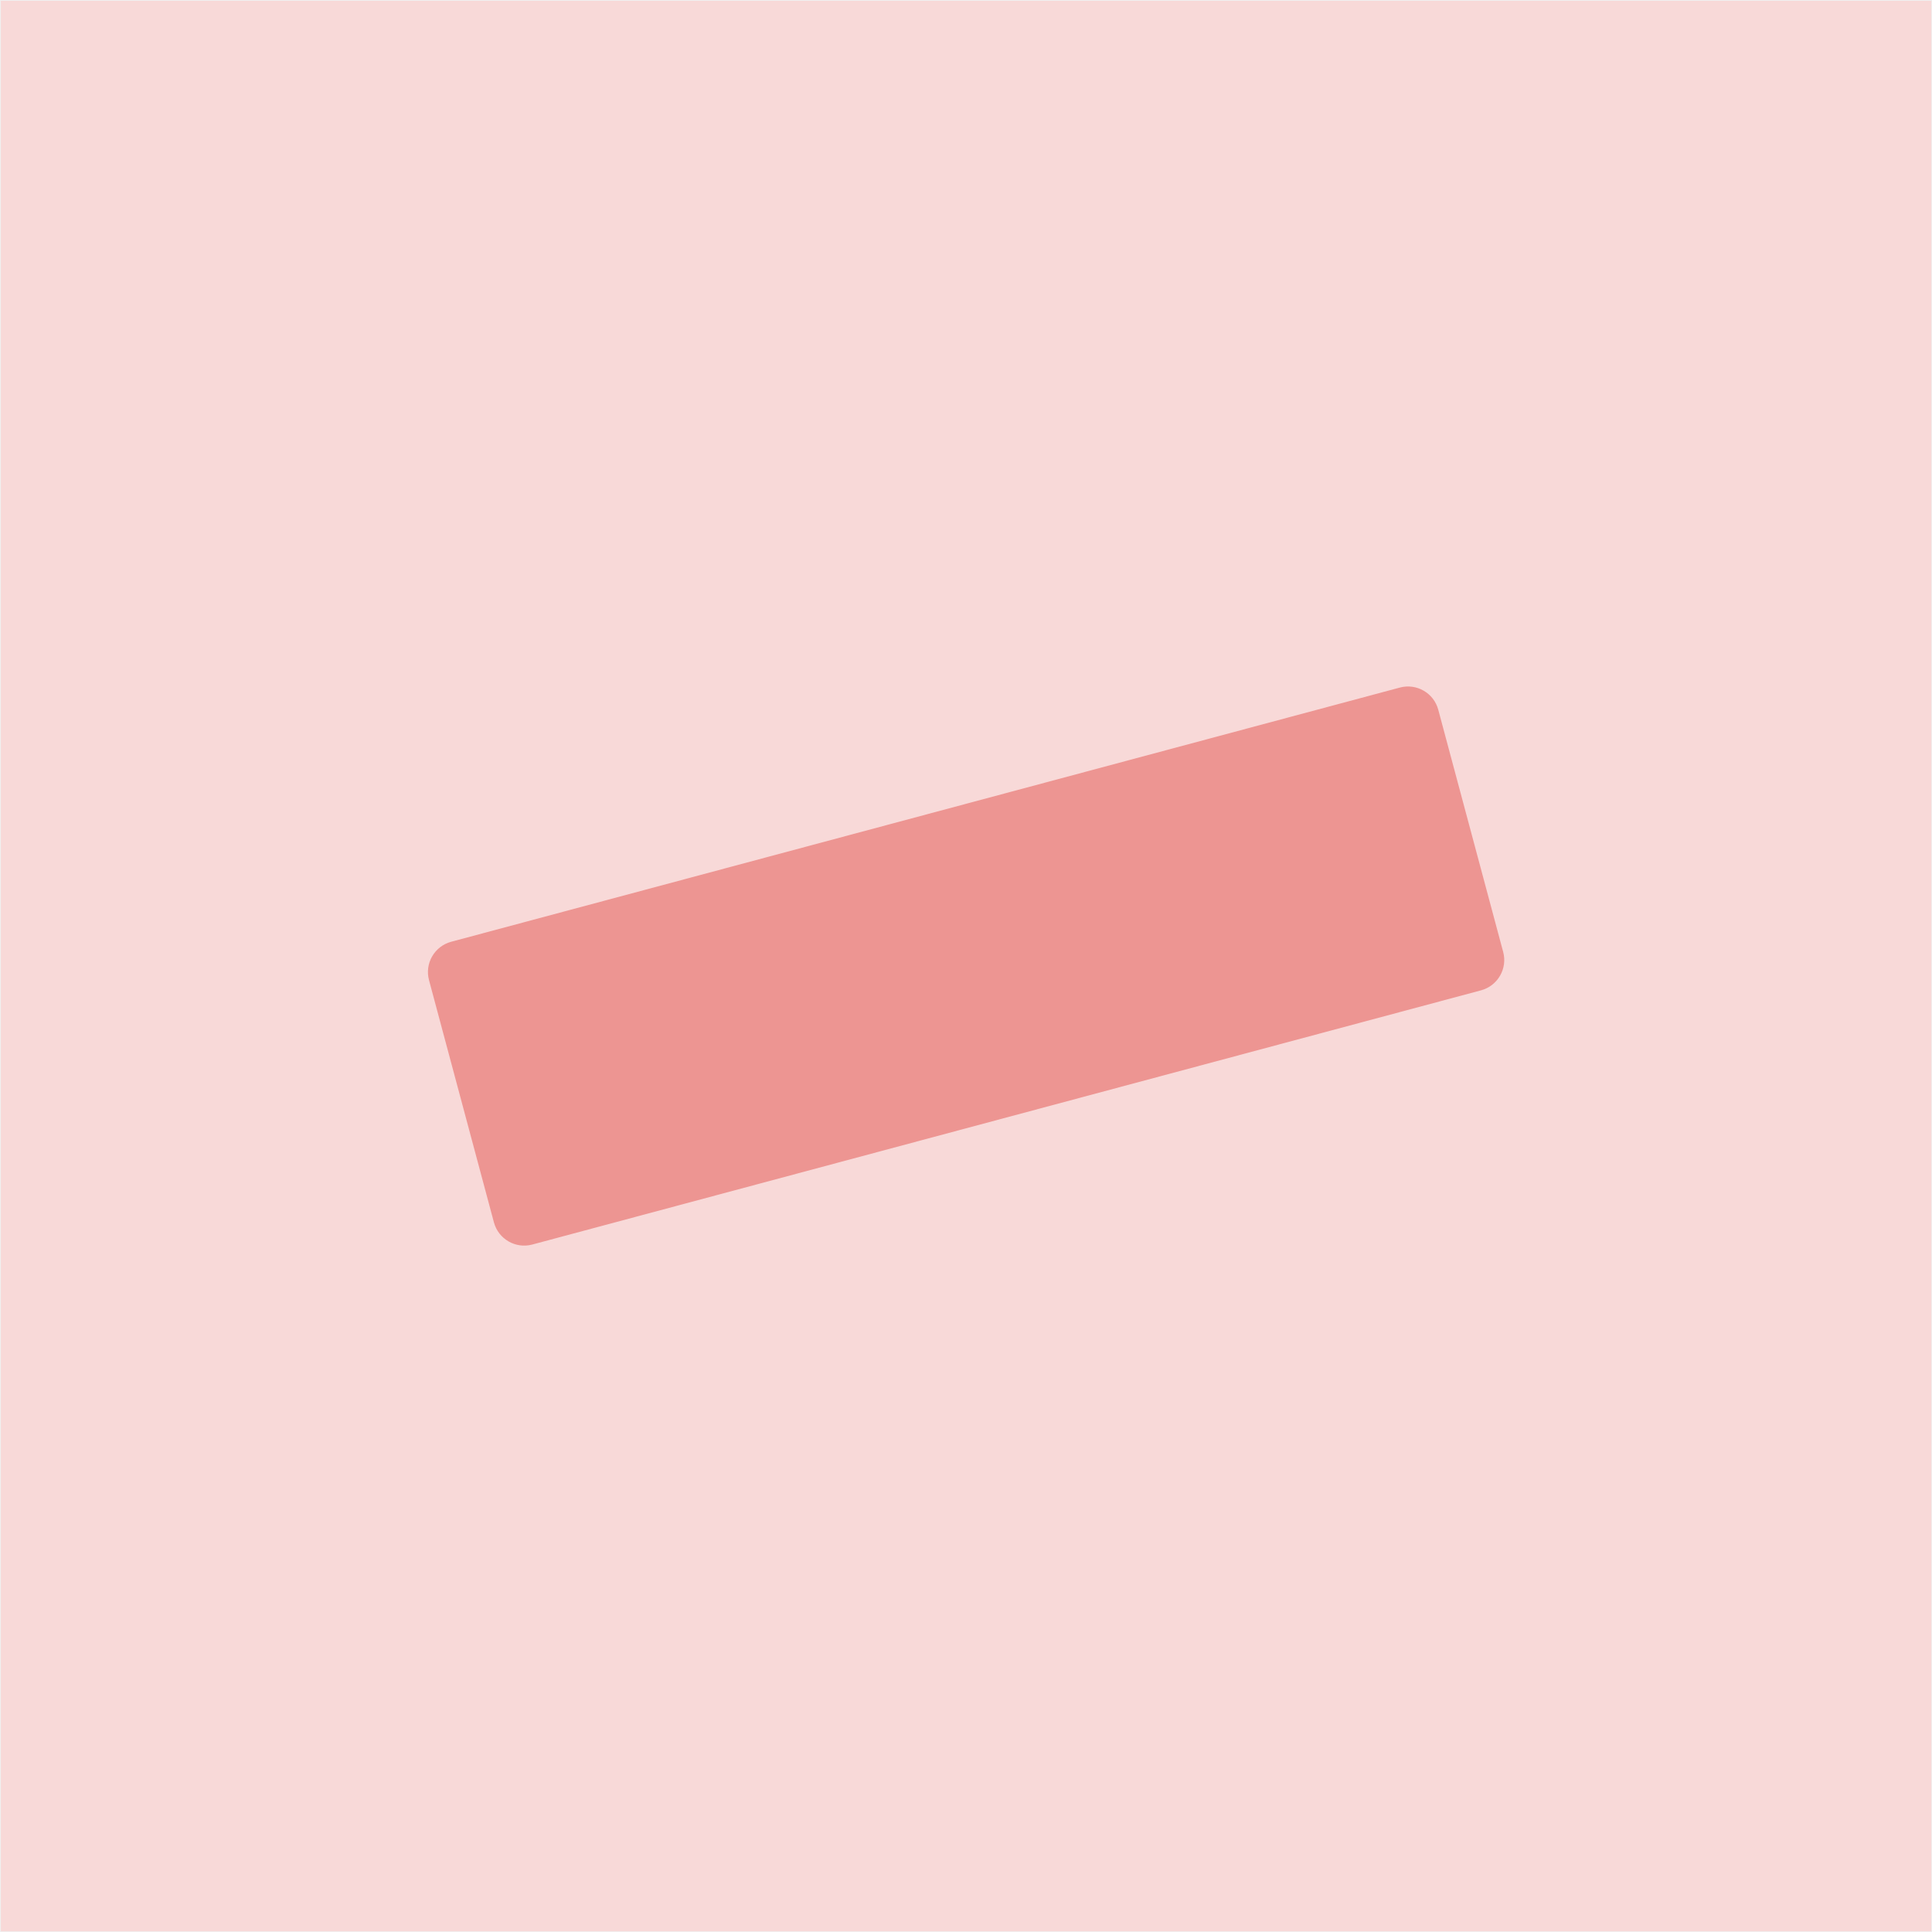
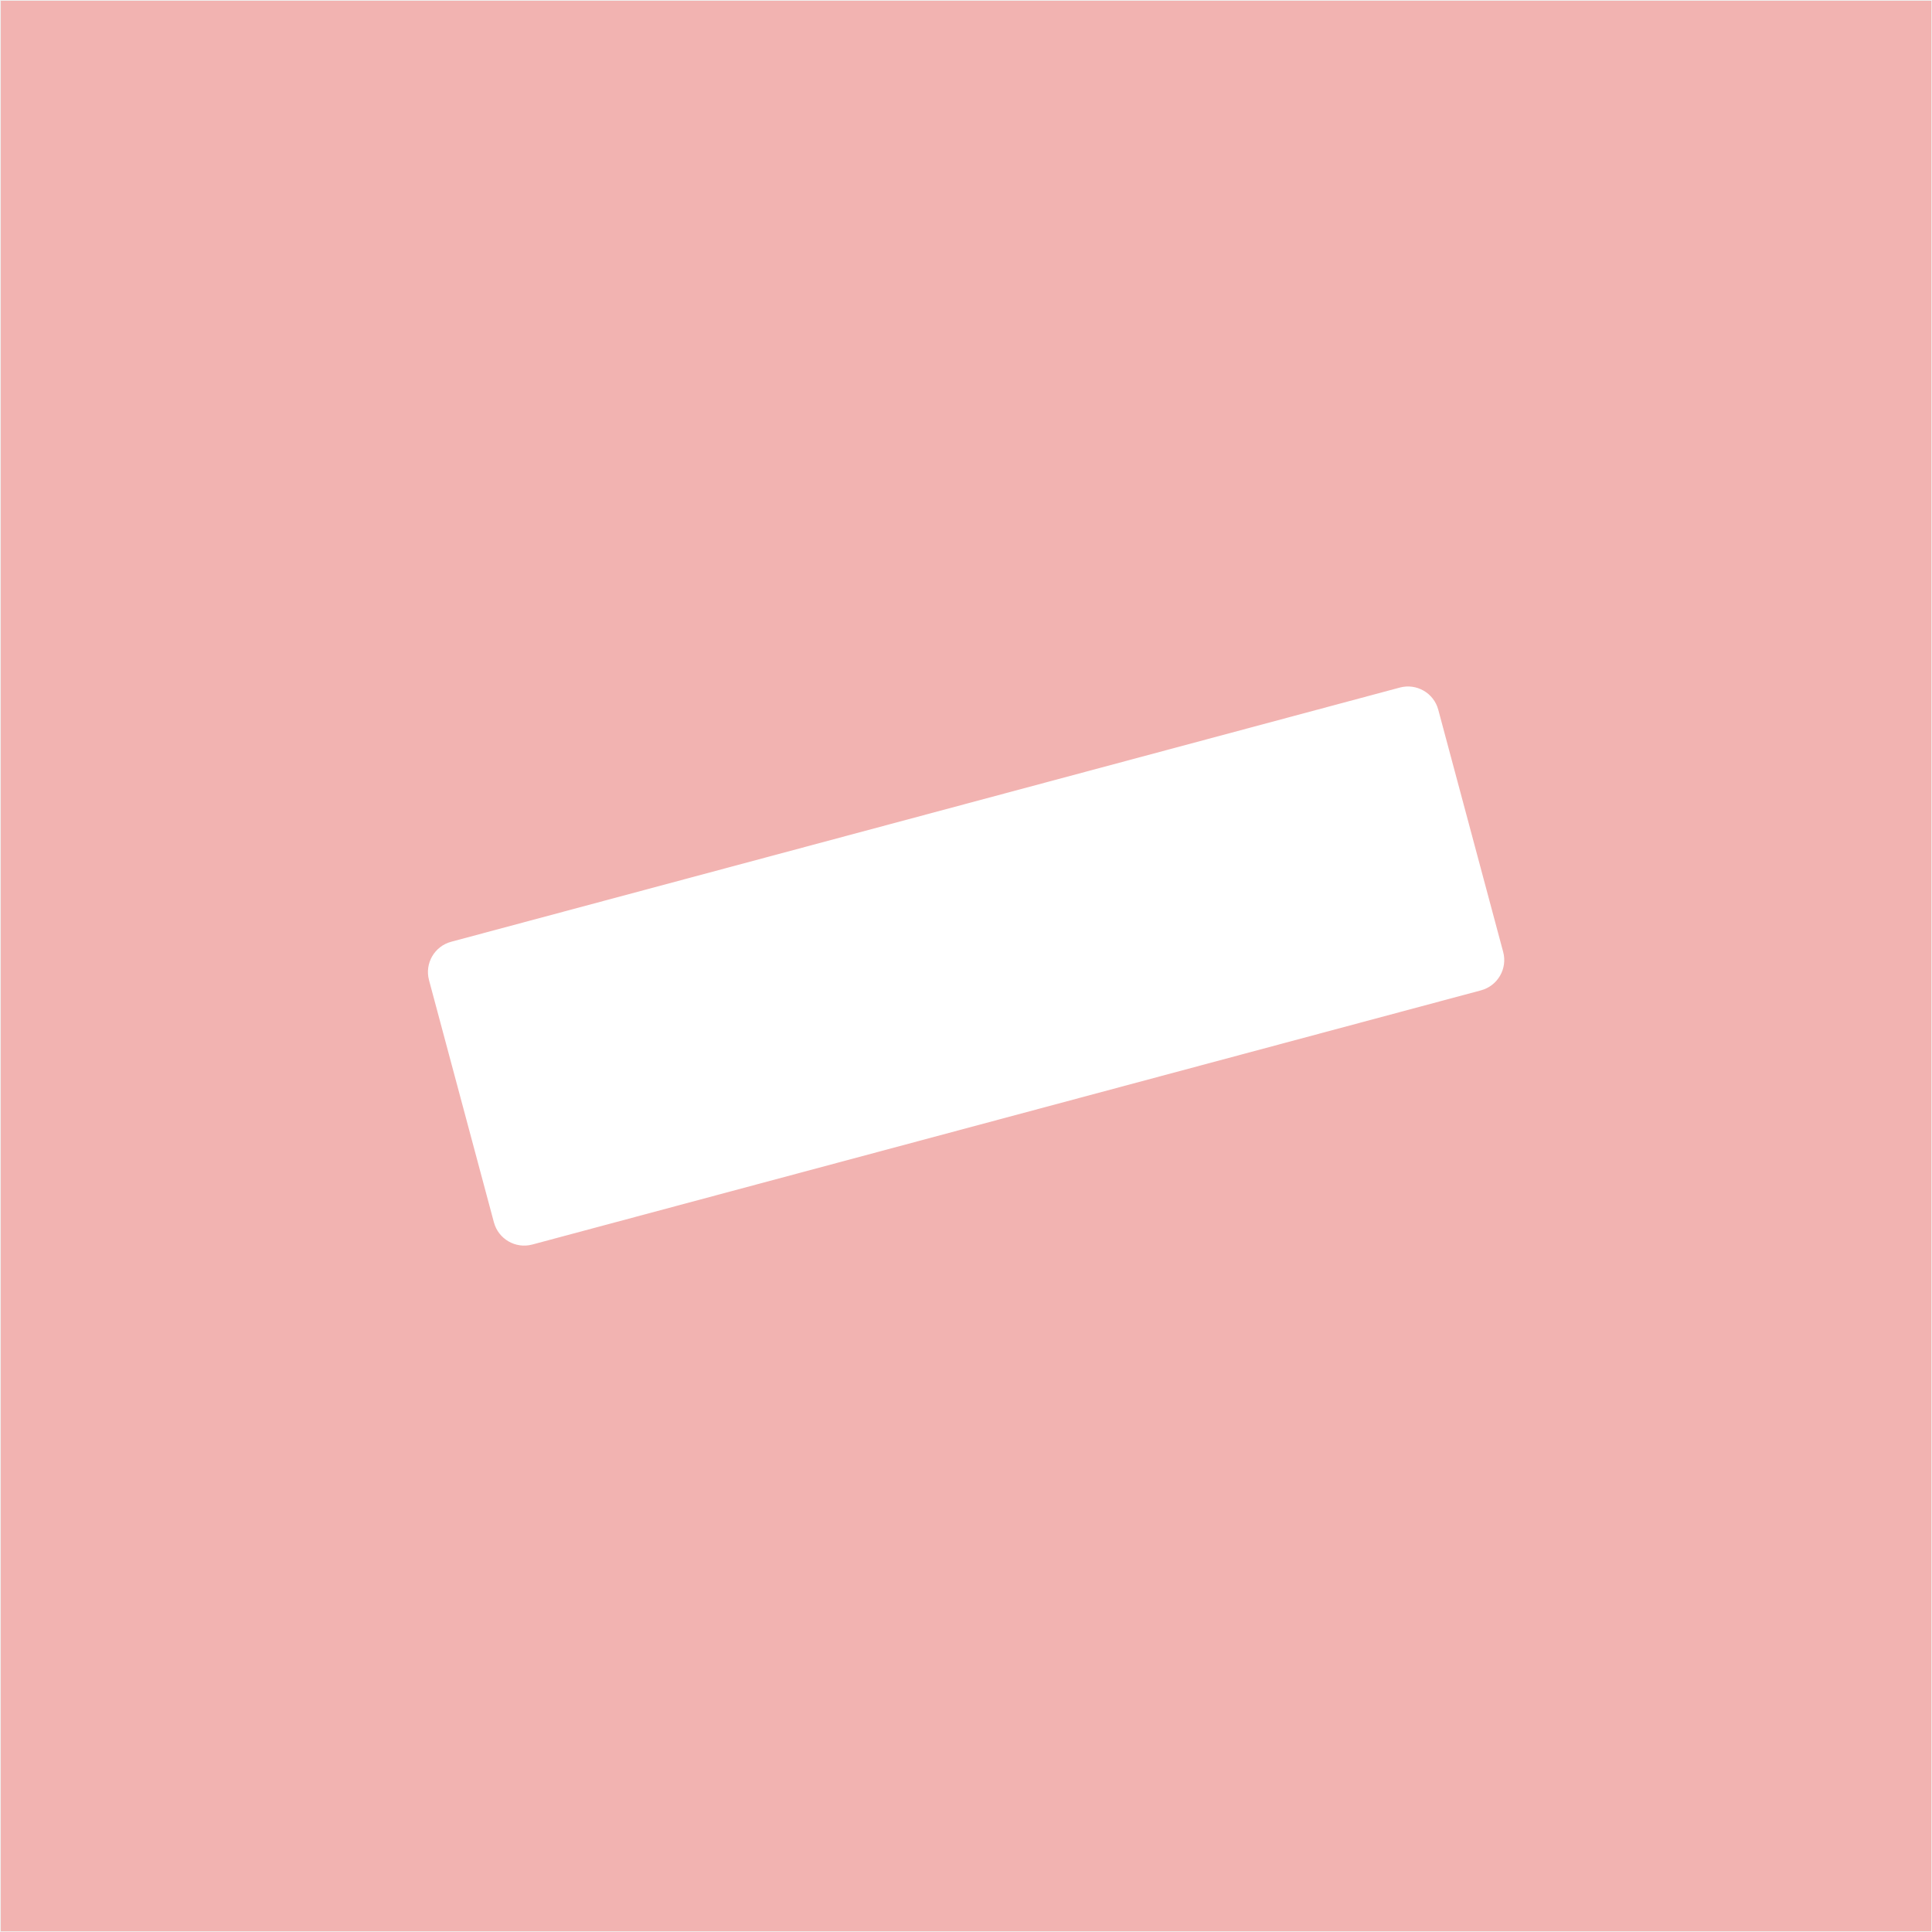
<svg xmlns="http://www.w3.org/2000/svg" width="100%" height="100%" viewBox="0 0 1773 1773" version="1.1" xml:space="preserve" style="fill-rule:evenodd;clip-rule:evenodd;stroke-linejoin:round;stroke-miterlimit:2;">
-   <rect id="template_chihuahua" x="0.76" y="0.716" width="1771.65" height="1771.65" style="fill:rgb(248,217,216);" />
-   <path d="M414.049,864.255L1284.67,630.972C1300.01,626.863 1315.8,635.977 1319.9,651.313L1379.47,873.6C1383.58,888.935 1374.46,904.722 1359.12,908.831L488.501,1142.11C473.165,1146.22 457.379,1137.11 453.27,1121.77L393.708,899.486C389.599,884.151 398.713,868.364 414.049,864.255Z" style="fill:rgb(237,149,146);" />
+   <rect id="template_chihuahua" x="0.76" y="0.716" width="1771.65" height="1771.65" style="fill:rgb(242,179,177);" />
+   <path d="M414.049,864.255L1284.67,630.972C1300.01,626.863 1315.8,635.977 1319.9,651.313L1379.47,873.6C1383.58,888.935 1374.46,904.722 1359.12,908.831L488.501,1142.11C473.165,1146.22 457.379,1137.11 453.27,1121.77L393.708,899.486C389.599,884.151 398.713,868.364 414.049,864.255Z" style="fill:white;" />
</svg>
